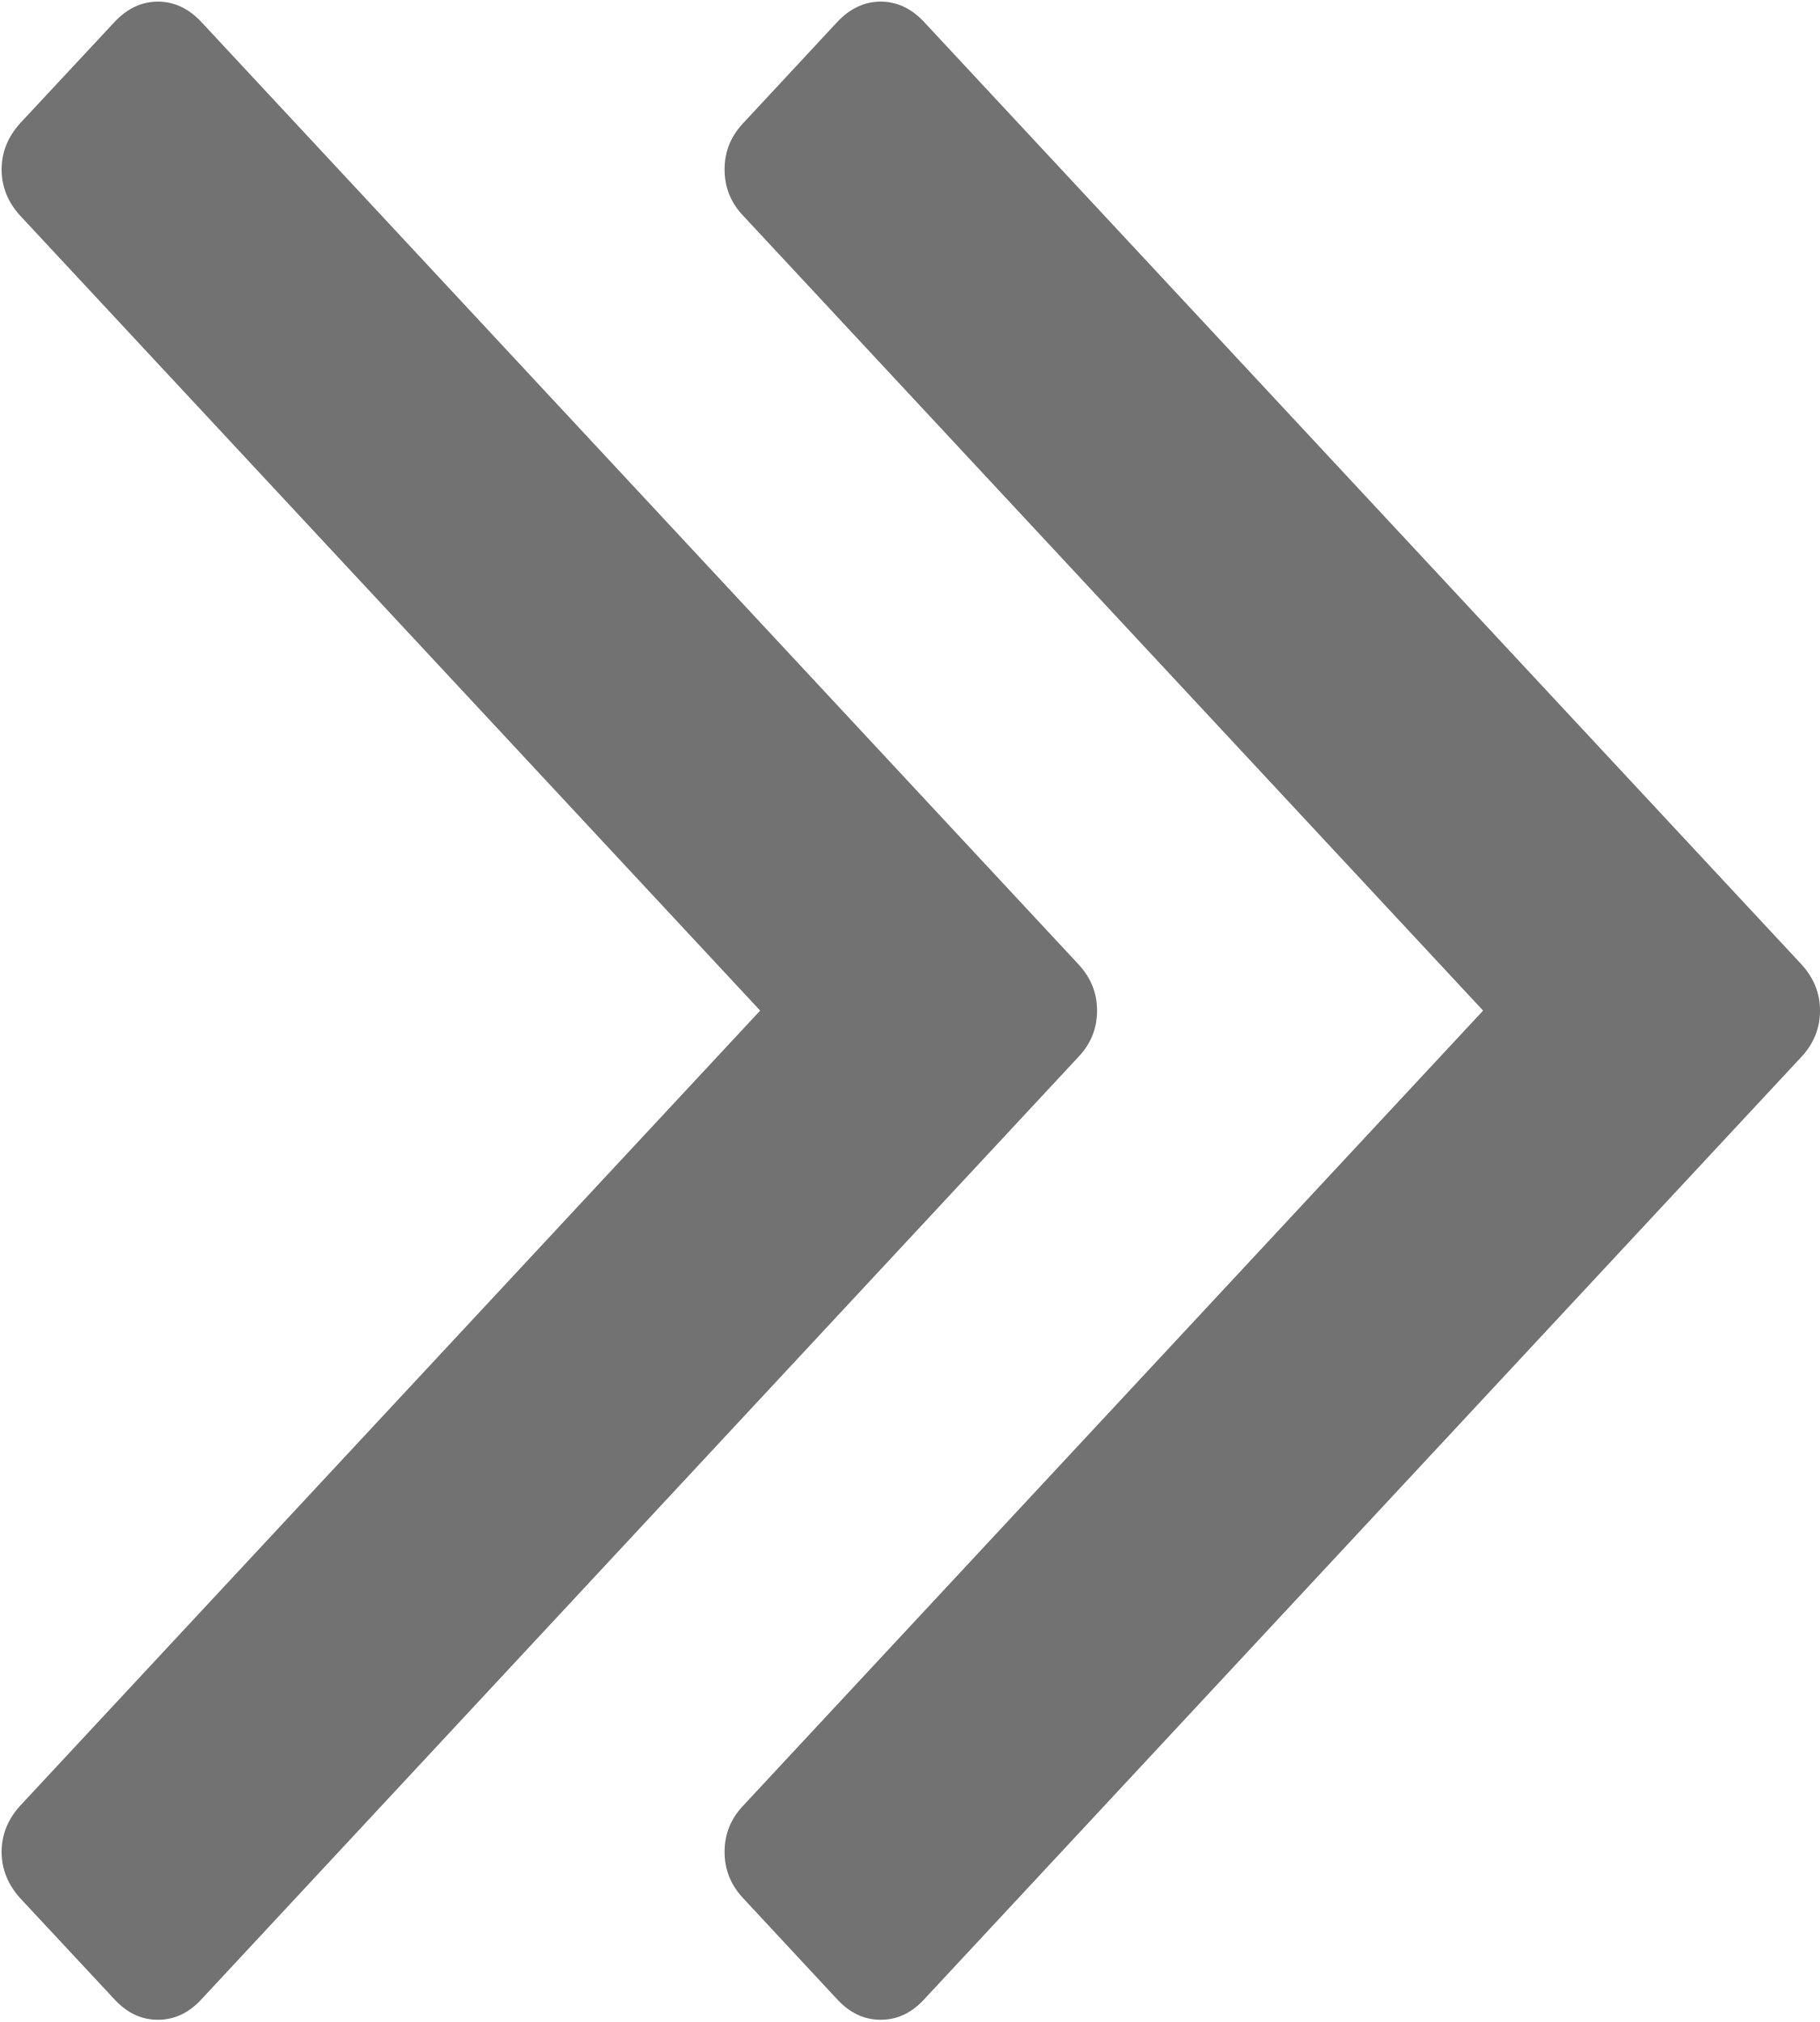
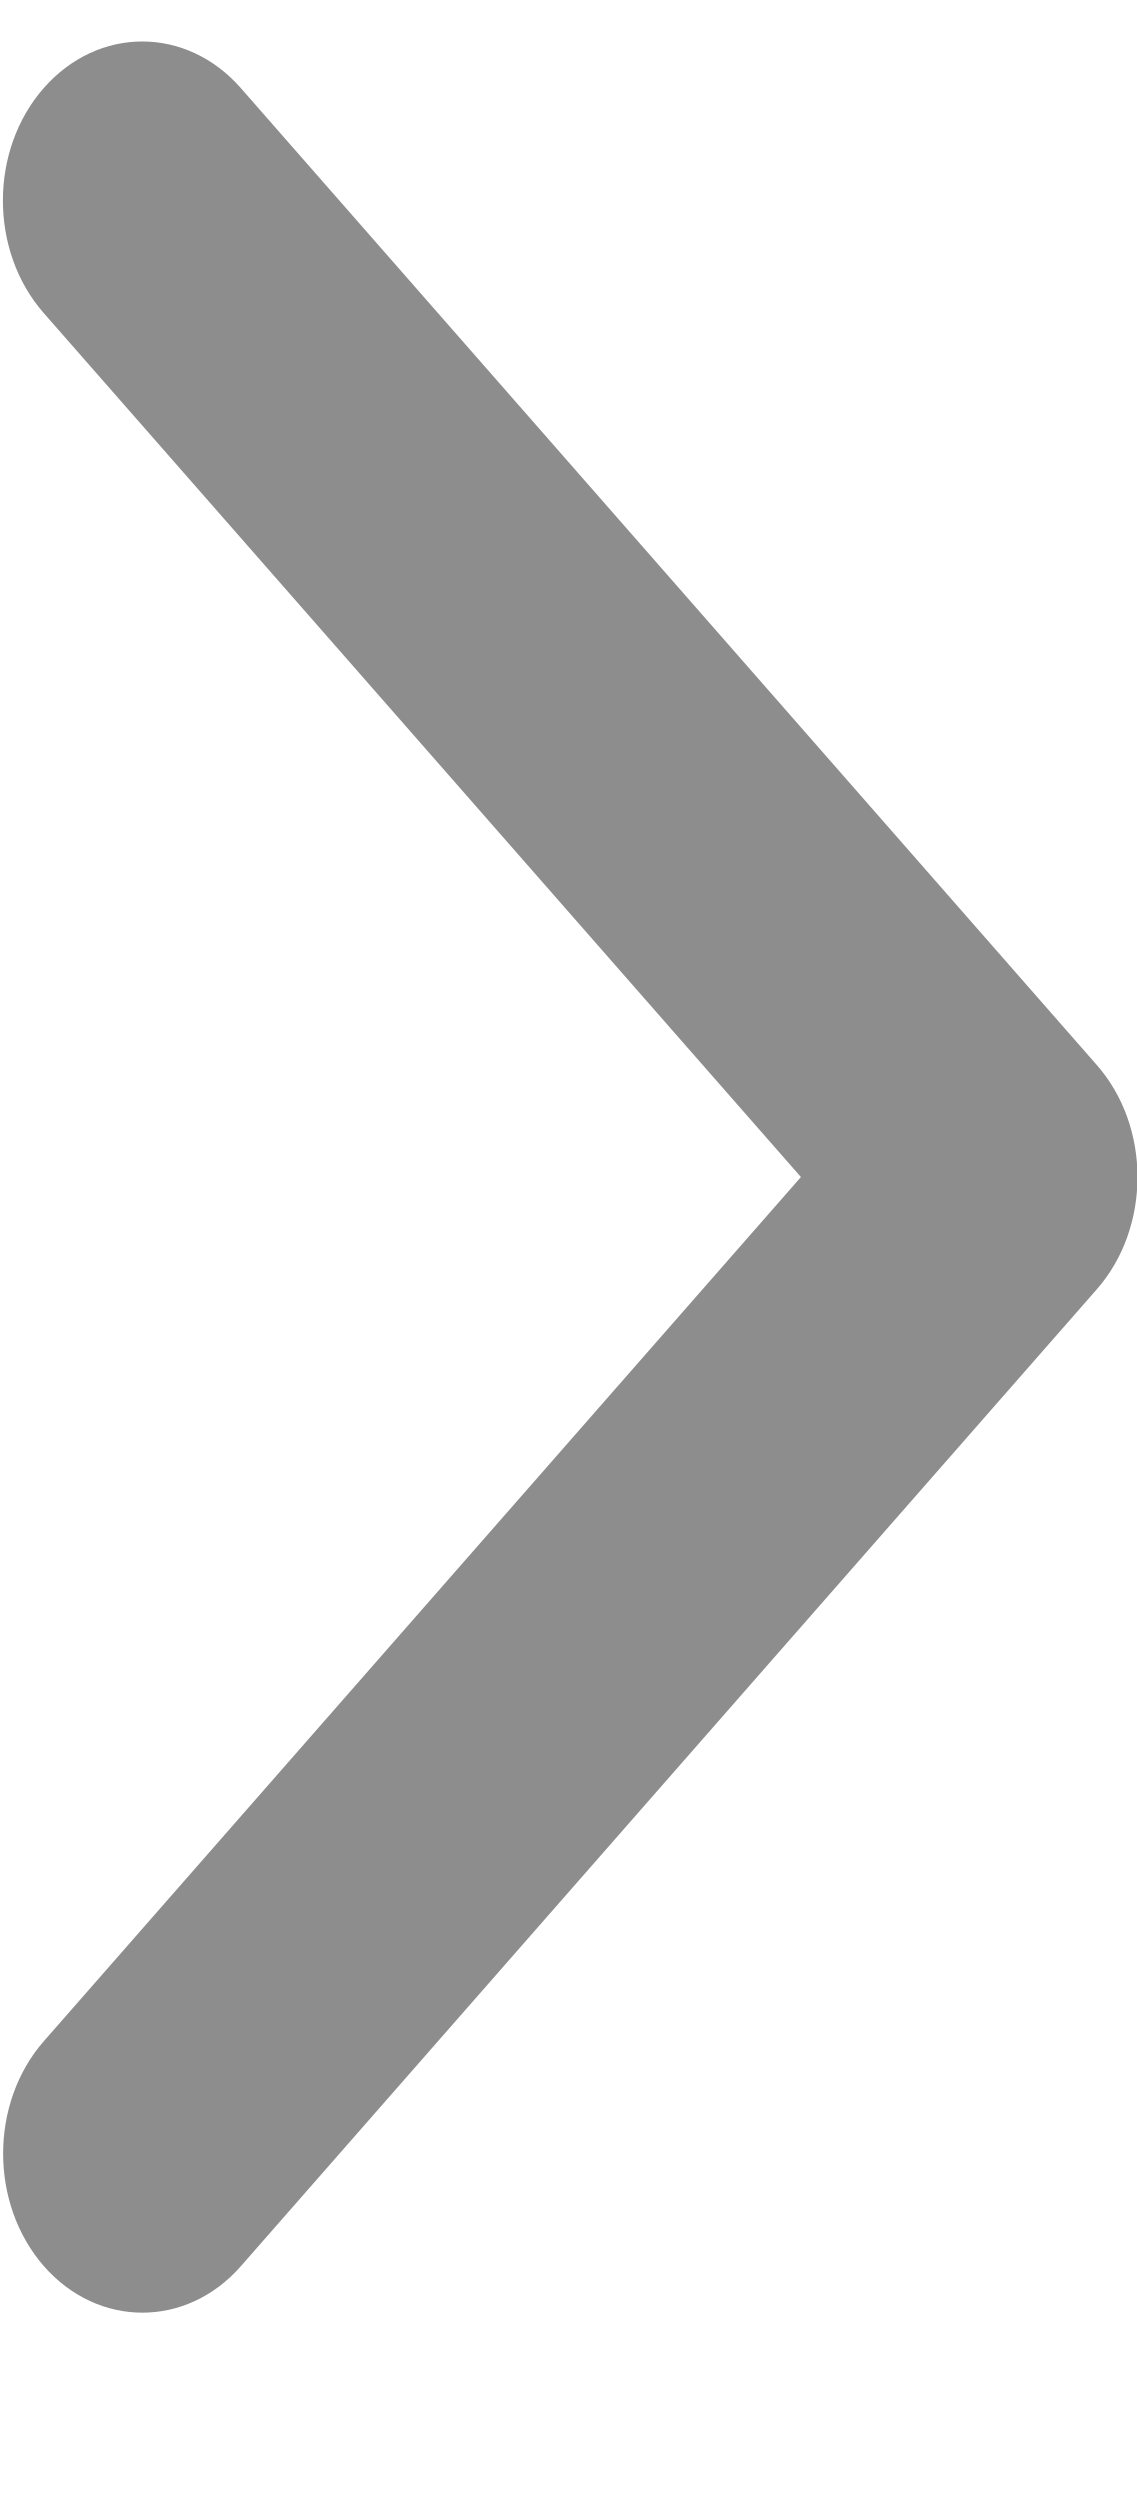
- <svg xmlns="http://www.w3.org/2000/svg" width="9px" height="10px">
-   <path fill-rule="evenodd" fill="rgb(114, 114, 114)" d="M8.907,5.228 L4.569,9.889 C4.507,9.956 4.436,9.989 4.355,9.989 C4.275,9.989 4.203,9.956 4.141,9.889 L3.676,9.389 C3.613,9.322 3.583,9.245 3.583,9.159 C3.583,9.072 3.613,8.995 3.676,8.929 L7.334,4.998 L3.676,1.068 C3.613,1.002 3.583,0.925 3.583,0.838 C3.583,0.751 3.613,0.675 3.676,0.608 L4.141,0.108 C4.203,0.042 4.275,0.008 4.355,0.008 C4.436,0.008 4.507,0.042 4.569,0.108 L8.907,4.768 C8.969,4.835 9.000,4.912 9.000,4.998 C9.000,5.085 8.969,5.162 8.907,5.228 ZM5.425,4.998 C5.425,5.085 5.395,5.162 5.332,5.228 L0.995,9.889 C0.933,9.956 0.861,9.989 0.781,9.989 C0.700,9.989 0.629,9.956 0.567,9.889 L0.101,9.389 C0.040,9.322 0.008,9.245 0.008,9.159 C0.008,9.072 0.040,8.995 0.101,8.929 L3.759,4.998 L0.101,1.068 C0.040,1.002 0.008,0.925 0.008,0.838 C0.008,0.751 0.040,0.675 0.101,0.608 L0.567,0.108 C0.629,0.042 0.700,0.008 0.781,0.008 C0.861,0.008 0.933,0.042 0.995,0.108 L5.332,4.768 C5.395,4.835 5.425,4.912 5.425,4.998 Z" />
+ <svg xmlns="http://www.w3.org/2000/svg" width="5px" height="11px">
+   <path fill-rule="evenodd" fill="rgb(141, 141, 141)" d="M5.005,5.179 C5.005,5.000 4.945,4.821 4.825,4.685 L1.060,0.388 C0.820,0.114 0.432,0.114 0.192,0.388 C-0.047,0.661 -0.047,1.104 0.192,1.377 L3.524,5.179 L0.193,8.981 C-0.046,9.254 -0.046,9.697 0.193,9.971 C0.432,10.244 0.821,10.244 1.060,9.971 L4.825,5.674 C4.945,5.538 5.005,5.358 5.005,5.179 L5.005,5.179 Z" />
</svg>
